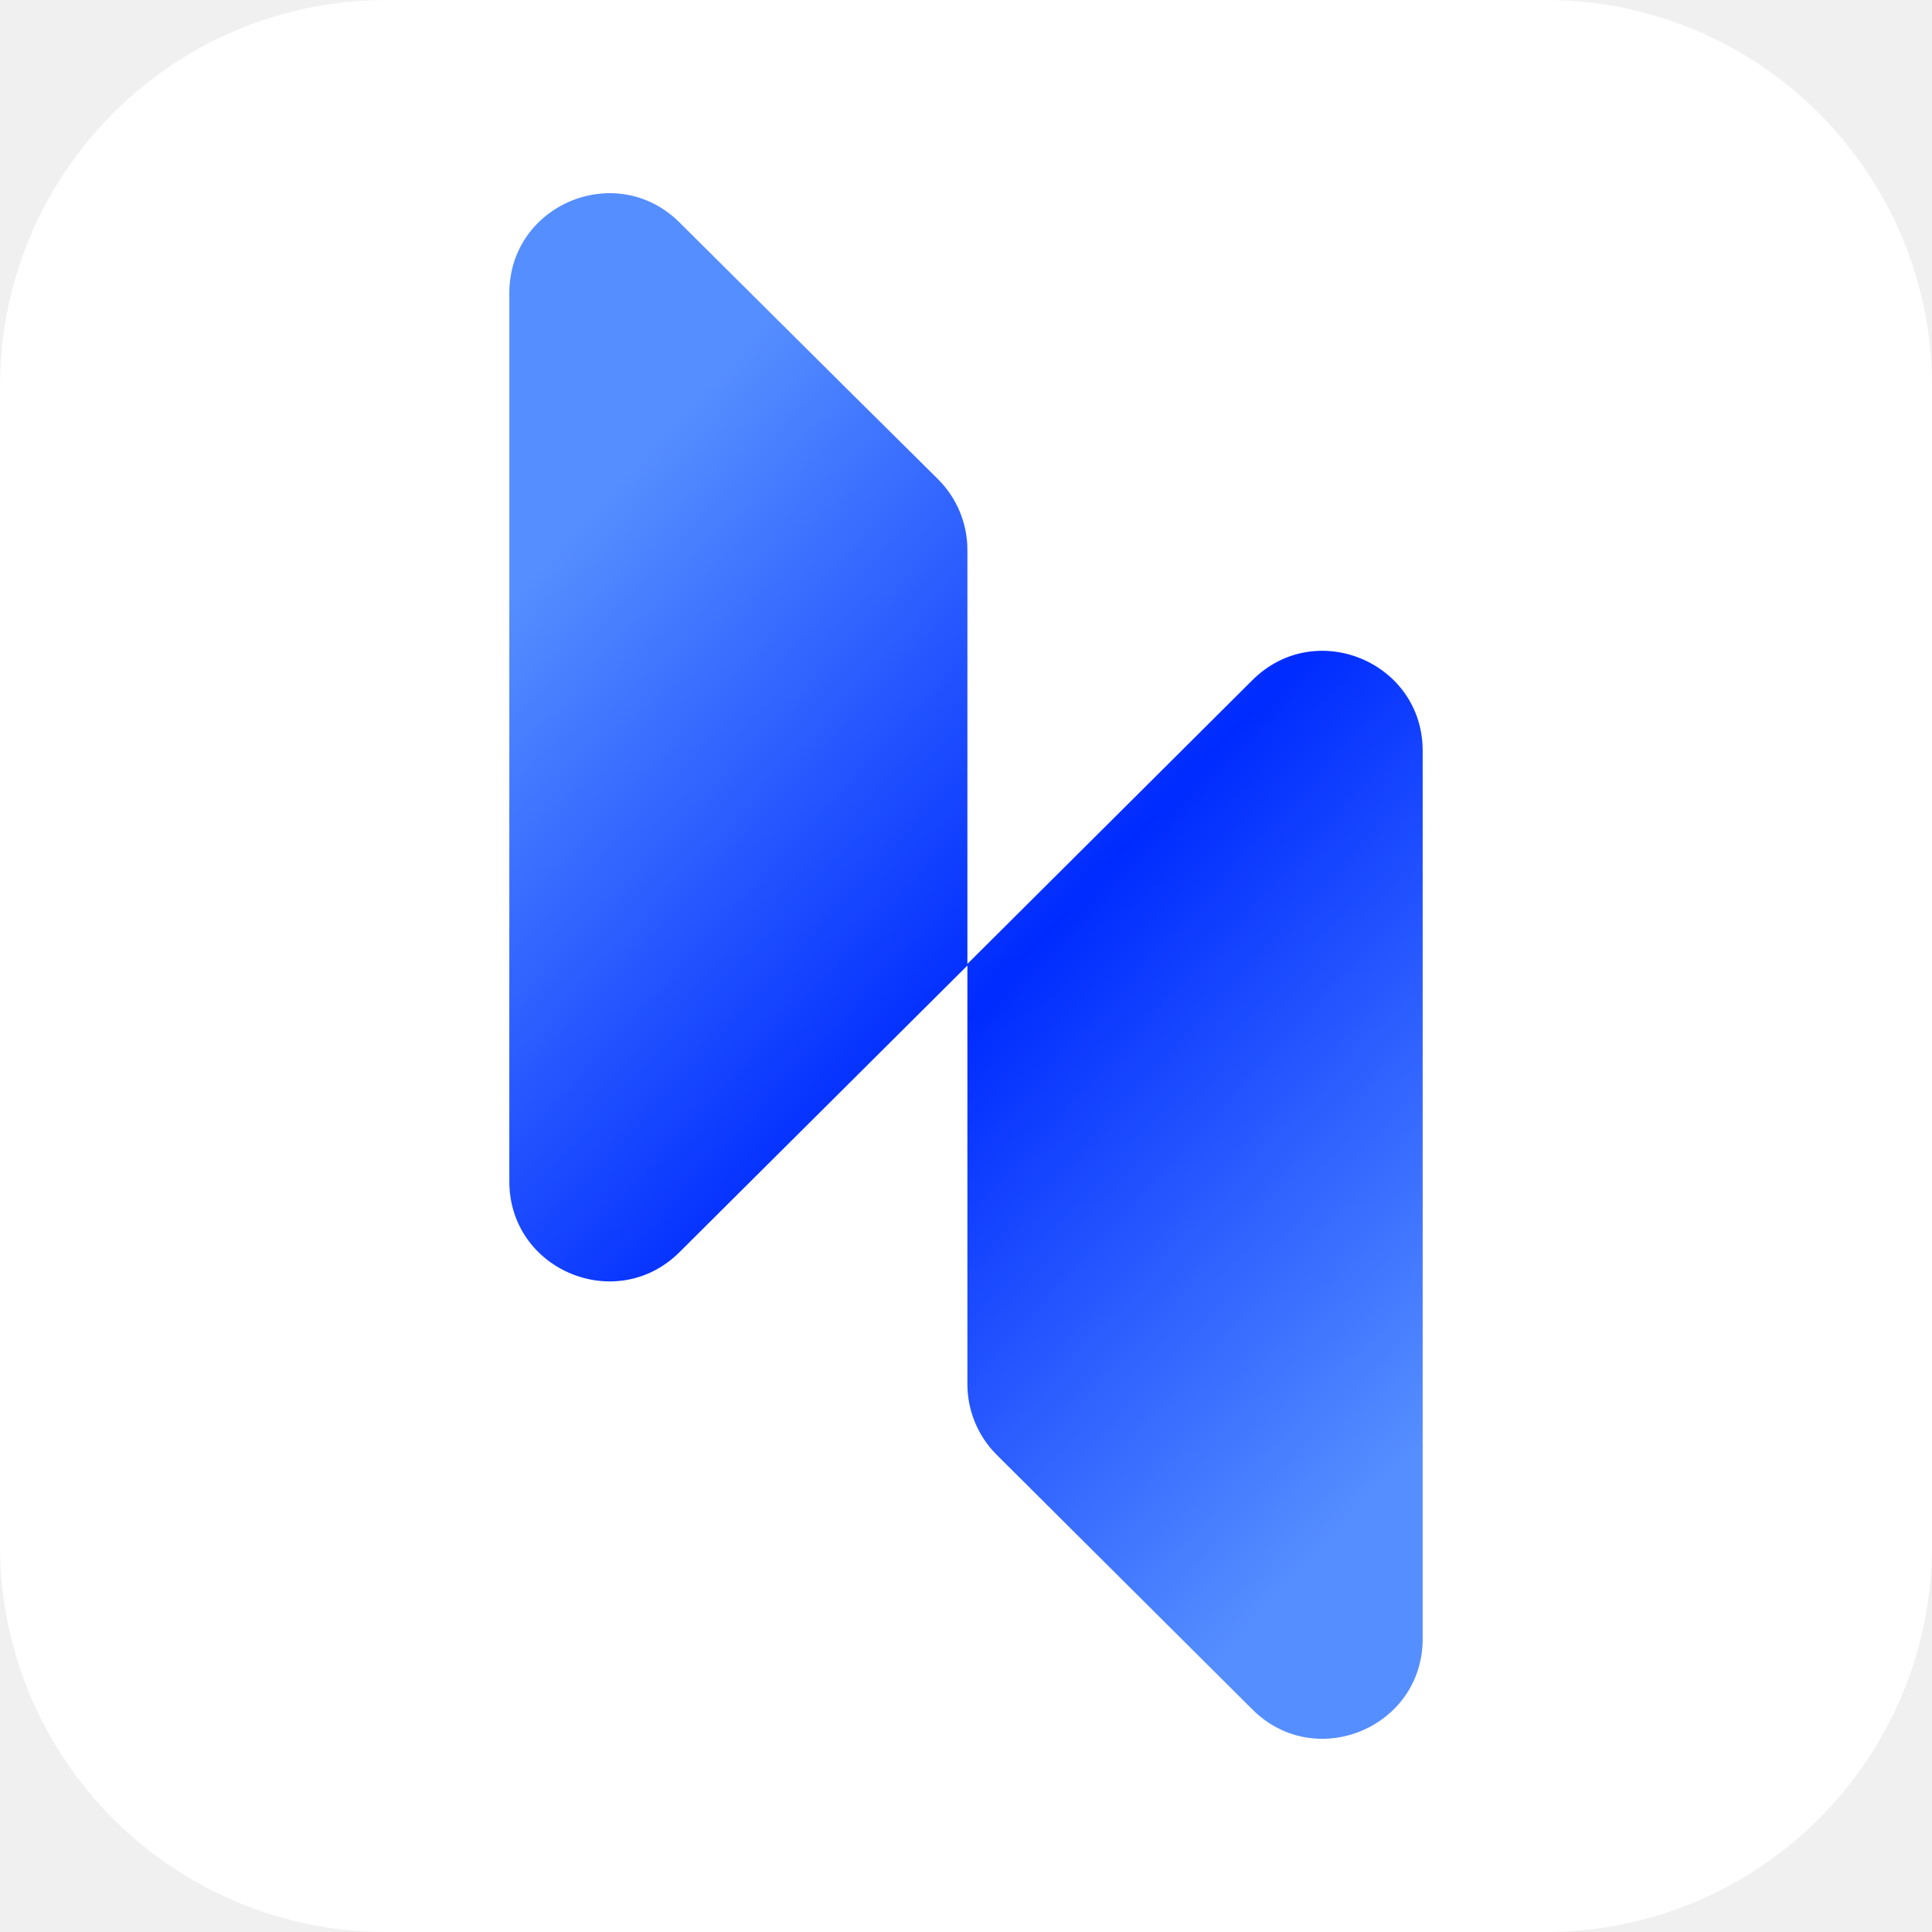
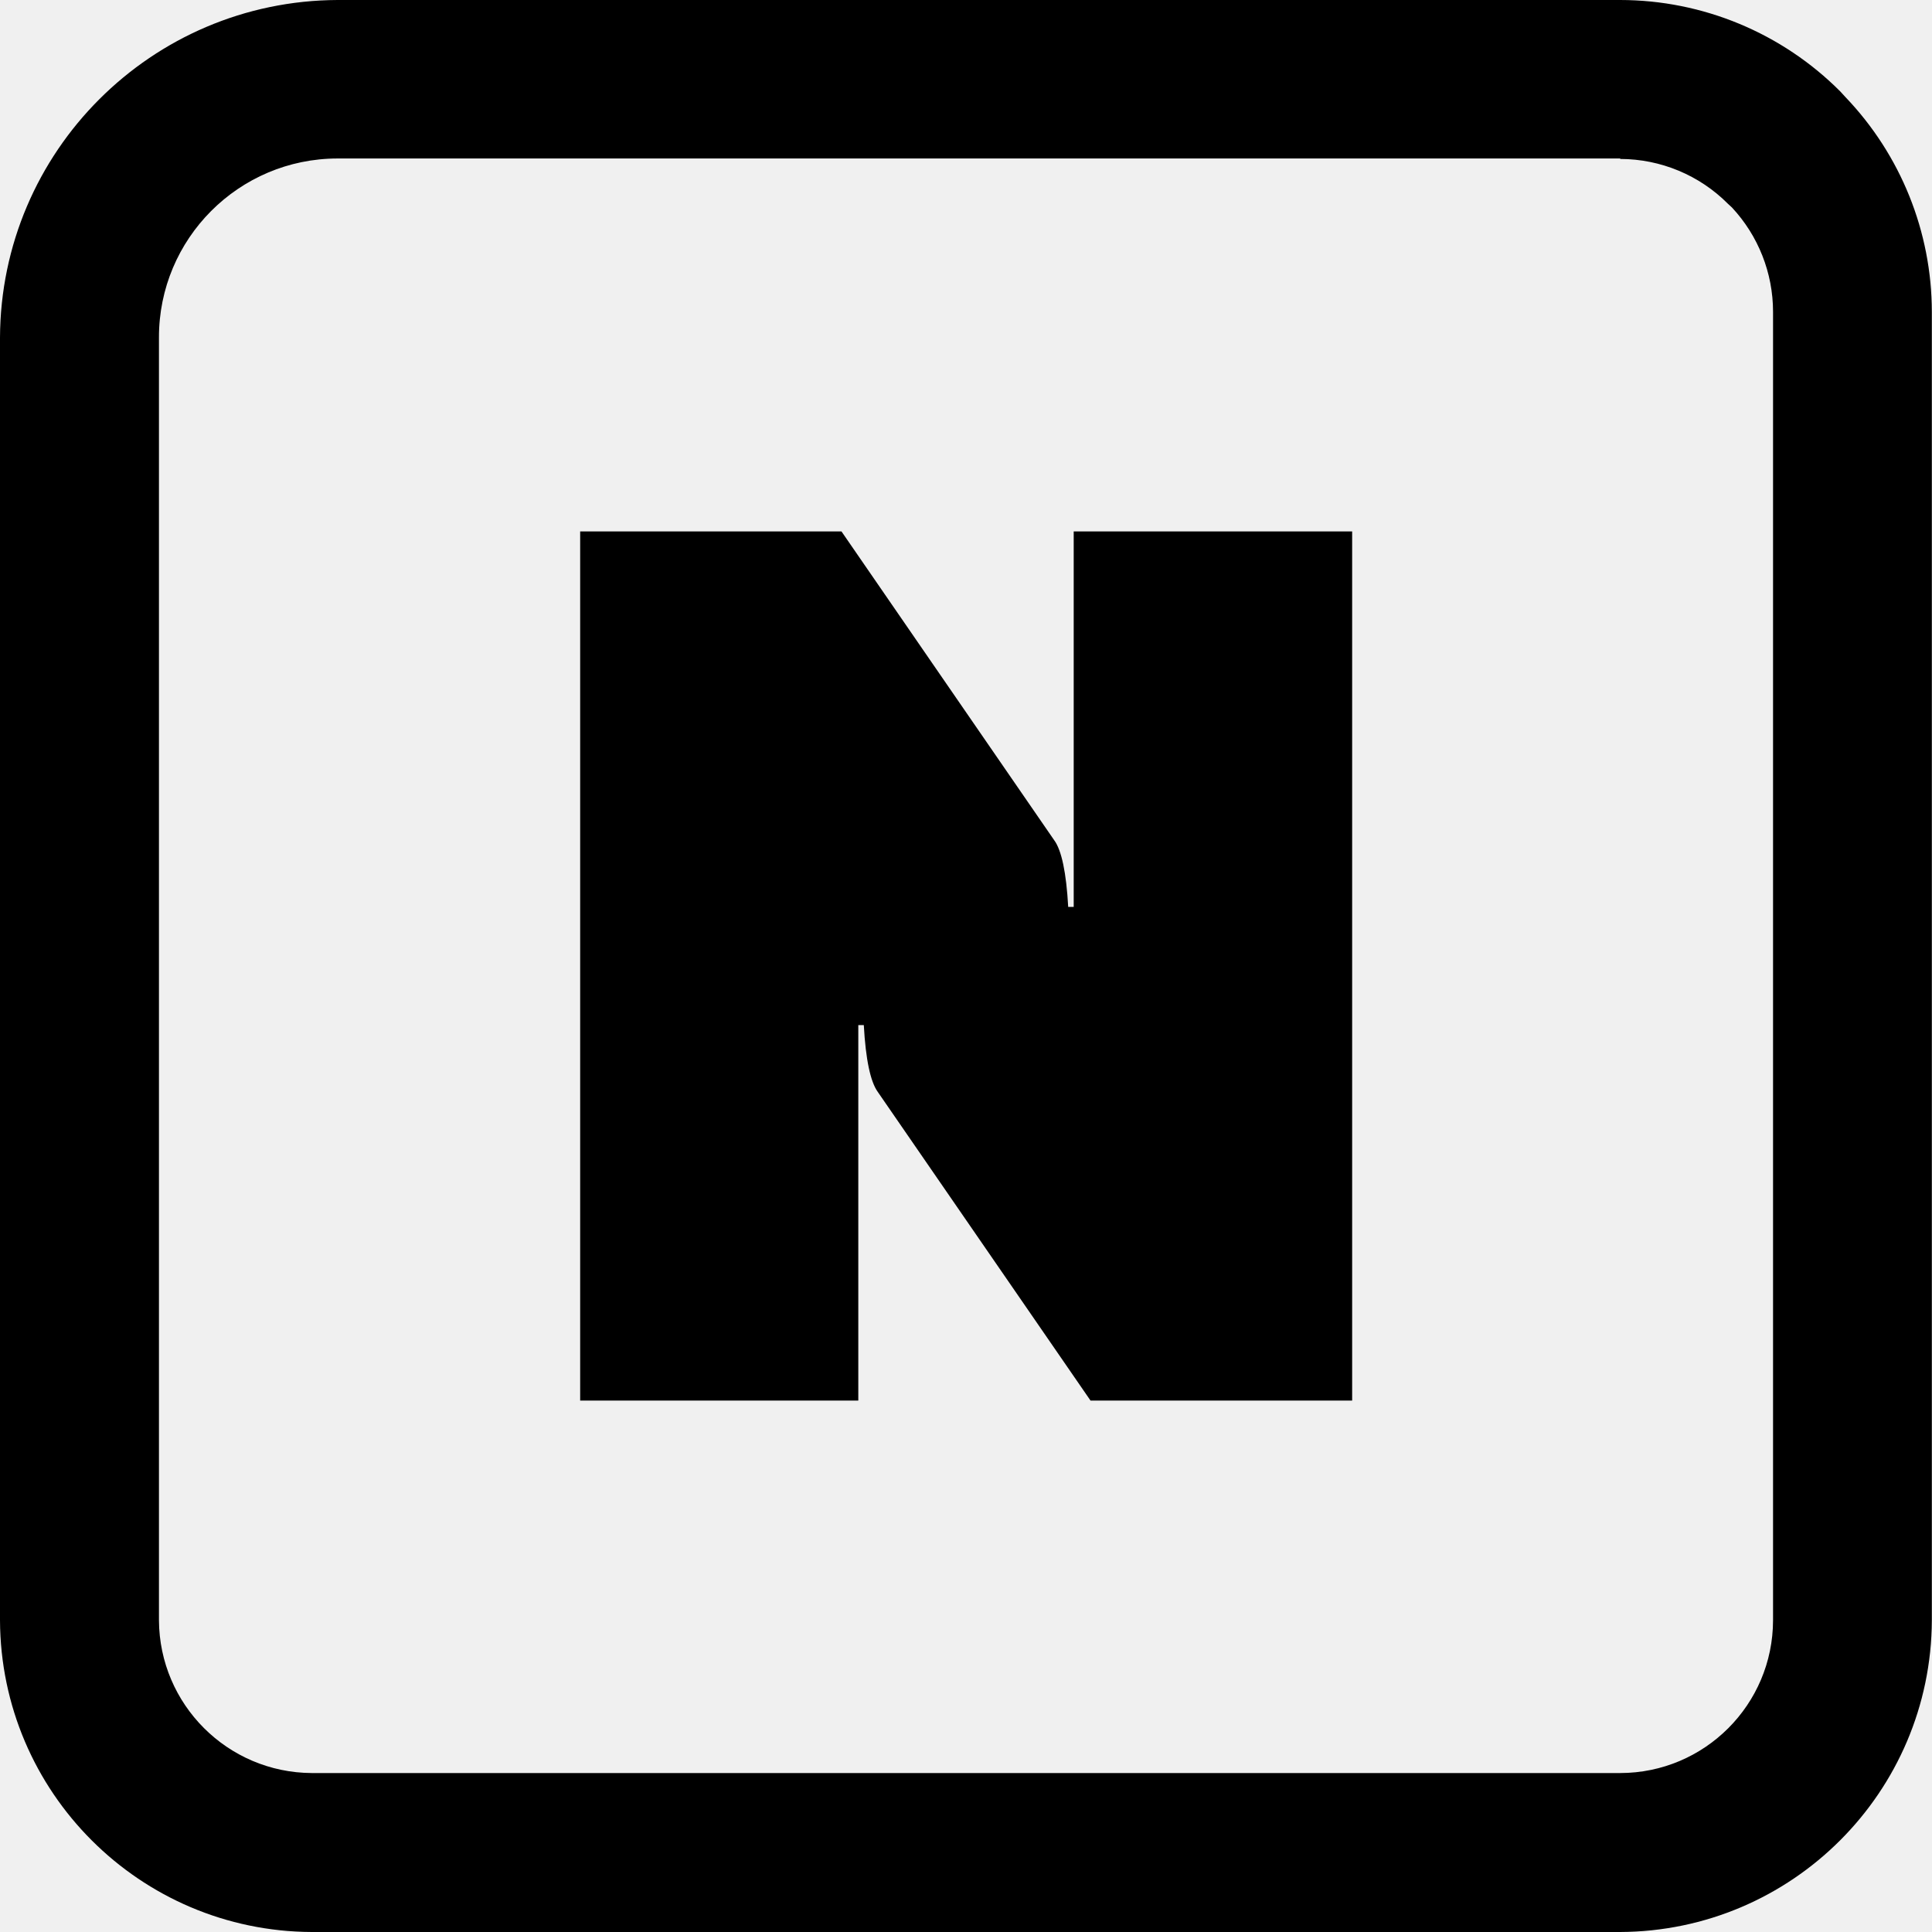
- <svg xmlns="http://www.w3.org/2000/svg" width="40" height="40" viewBox="0 0 40 40" fill="none">
-   <rect width="40" height="40" rx="8" fill="white" />
-   <path fill-rule="evenodd" clip-rule="evenodd" d="M20.029 19.99L20.029 15.268L20.029 11.386C20.029 10.835 19.809 10.306 19.417 9.918L17.669 8.185L14.068 4.605C12.764 3.309 10.545 4.232 10.545 6.07L10.545 24.46C10.545 26.299 12.766 27.221 14.069 25.924L20.029 19.99ZM20.029 19.99L20.029 24.737L20.029 28.658C20.029 29.208 20.248 29.735 20.637 30.122L25.931 35.394C27.234 36.691 29.455 35.768 29.455 33.93V15.544C29.455 13.706 27.234 12.783 25.931 14.08L20.029 19.957L20.029 19.99Z" fill="url(#paint0_linear_385_19)" />
-   <defs>
-     <linearGradient id="paint0_linear_385_19" x1="10.545" y1="12.408" x2="29.484" y2="29.827" gradientUnits="userSpaceOnUse">
-       <stop stop-color="#558EFF" />
-       <stop offset="0.5" stop-color="#002BFF" />
-       <stop offset="1" stop-color="#558EFF" />
-     </linearGradient>
-   </defs>
+ <svg xmlns="http://www.w3.org/2000/svg" id="Layer_1" data-name="Layer 1" viewBox="0 0 122.88 122.88">
+   <path d="M21.47,0h81.58a19.79,19.79,0,0,1,14,5.82l.32.35a19.79,19.79,0,0,1,5.5,13.66v83.22a19.91,19.91,0,0,1-19.83,19.83H19.83A19.91,19.91,0,0,1,0,103.05V21.47A21.56,21.56,0,0,1,21.47,0ZM69.36,89.08,55.83,69.45c-.47-.65-.77-2.07-.89-4.25h-.35V89.08H36.9V33.8H53.52L67.05,53.44c.47.64.77,2.06.89,4.24h.35V33.8H86V89.08Zm33.69-79H21.47A11.37,11.37,0,0,0,10.11,21.47v81.58a9.77,9.77,0,0,0,9.72,9.72h83.22a9.73,9.73,0,0,0,9.72-9.72V19.83a9.73,9.73,0,0,0-2.62-6.64l-.24-.22a9.69,9.69,0,0,0-6.86-2.86Z" />
</svg>
